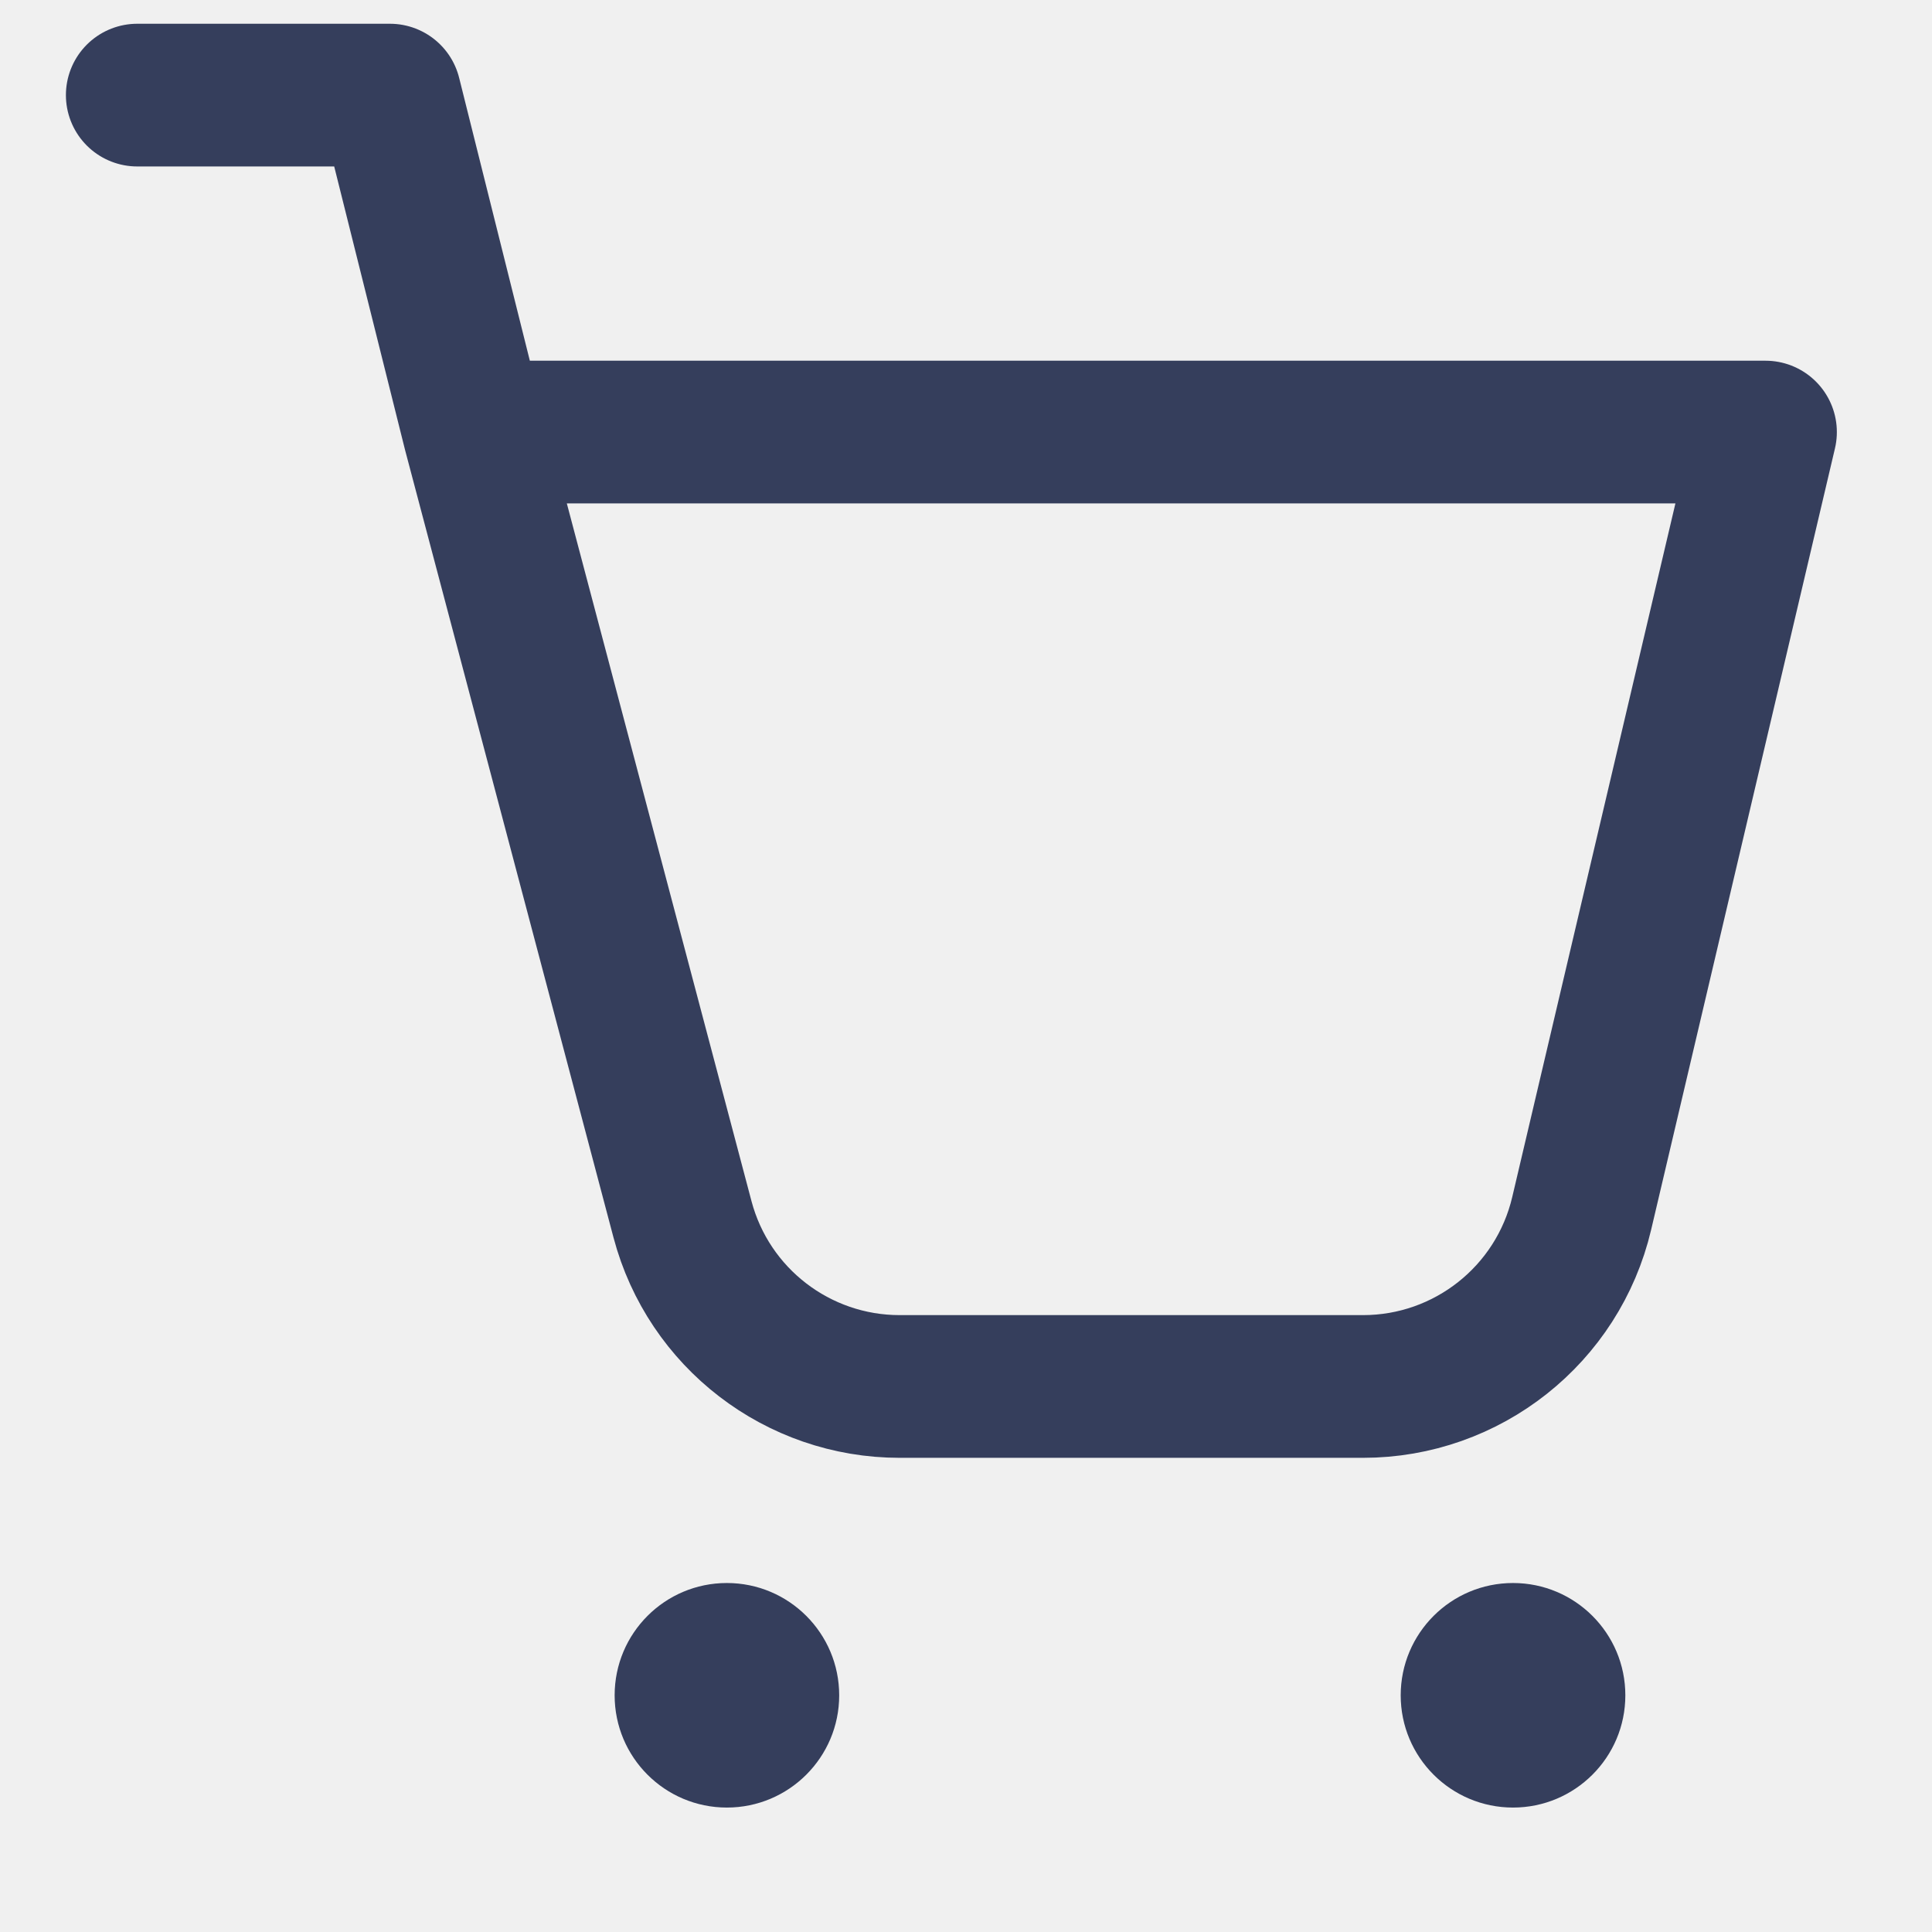
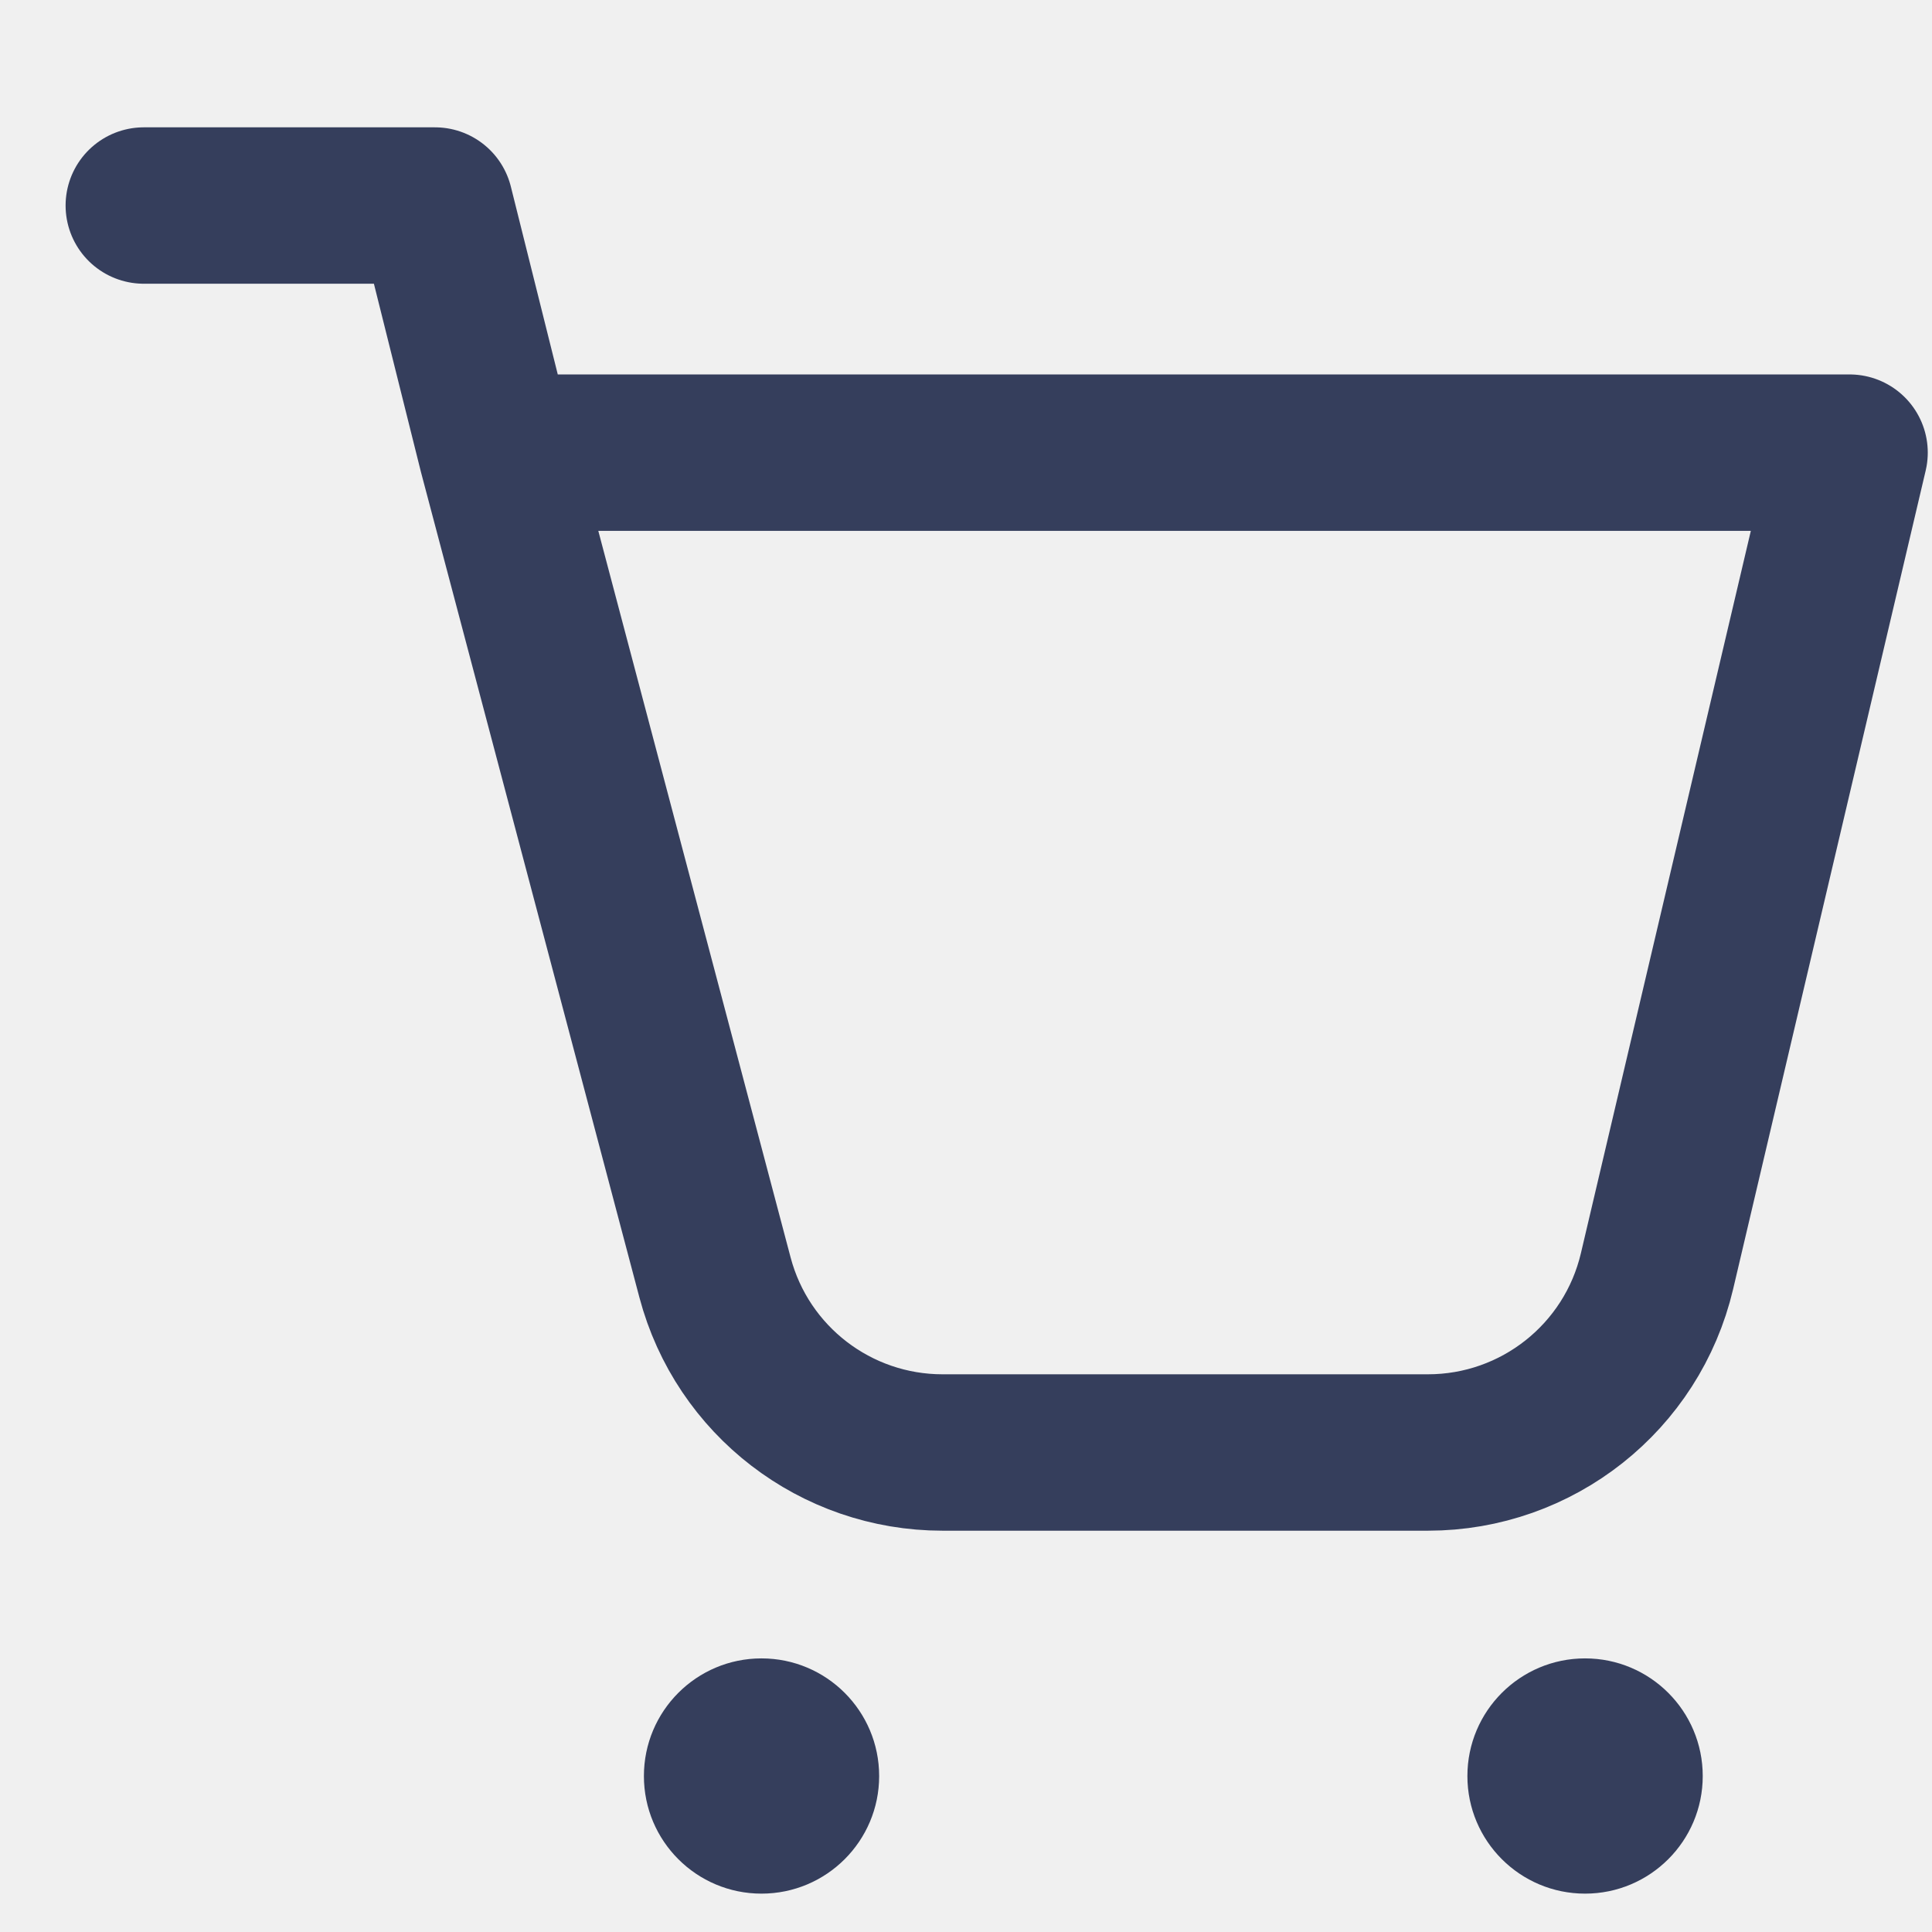
- <svg xmlns="http://www.w3.org/2000/svg" width="22" height="22" viewBox="0 0 22 22" fill="none">
+ <svg xmlns="http://www.w3.org/2000/svg" width="21" height="21" viewBox="0 0 21 21" fill="none">
  <g clip-path="url(#clip0_499_2649)">
-     <path d="M5.399 4.92H20.104L18.011 13.817C17.739 14.972 16.708 15.788 15.521 15.788H10.245C9.084 15.788 8.069 15.007 7.772 13.886L5.399 4.92ZM5.399 4.92L4.44 1.083H1.563" stroke="#353E5C" stroke-width="1.625" stroke-linecap="round" stroke-linejoin="round" />
+     <path d="M5.399 4.92H20.104L18.011 13.817C17.739 14.972 16.708 15.788 15.521 15.788H10.245C9.084 15.788 8.069 15.007 7.772 13.886L5.399 4.92ZM5.399 4.92L4.728 2.234H1.563" stroke="#353E5C" stroke-width="1.7" stroke-linecap="round" stroke-linejoin="round" />
    <path d="M8.277 20.583C8.983 20.583 9.556 20.011 9.556 19.305C9.556 18.598 8.983 18.026 8.277 18.026C7.571 18.026 6.999 18.598 6.999 19.305C6.999 20.011 7.571 20.583 8.277 20.583Z" fill="#353E5C" />
    <path d="M17.229 20.583C17.935 20.583 18.508 20.011 18.508 19.305C18.508 18.598 17.935 18.026 17.229 18.026C16.523 18.026 15.95 18.598 15.95 19.305C15.95 20.011 16.523 20.583 17.229 20.583Z" fill="#353E5C" />
  </g>
  <defs>
    <clipPath id="clip0_499_2649">
-       <rect width="21.667" height="21.667" fill="white" />
+       <rect width="21" height="21.667" fill="white" />
    </clipPath>
  </defs>
</svg>
